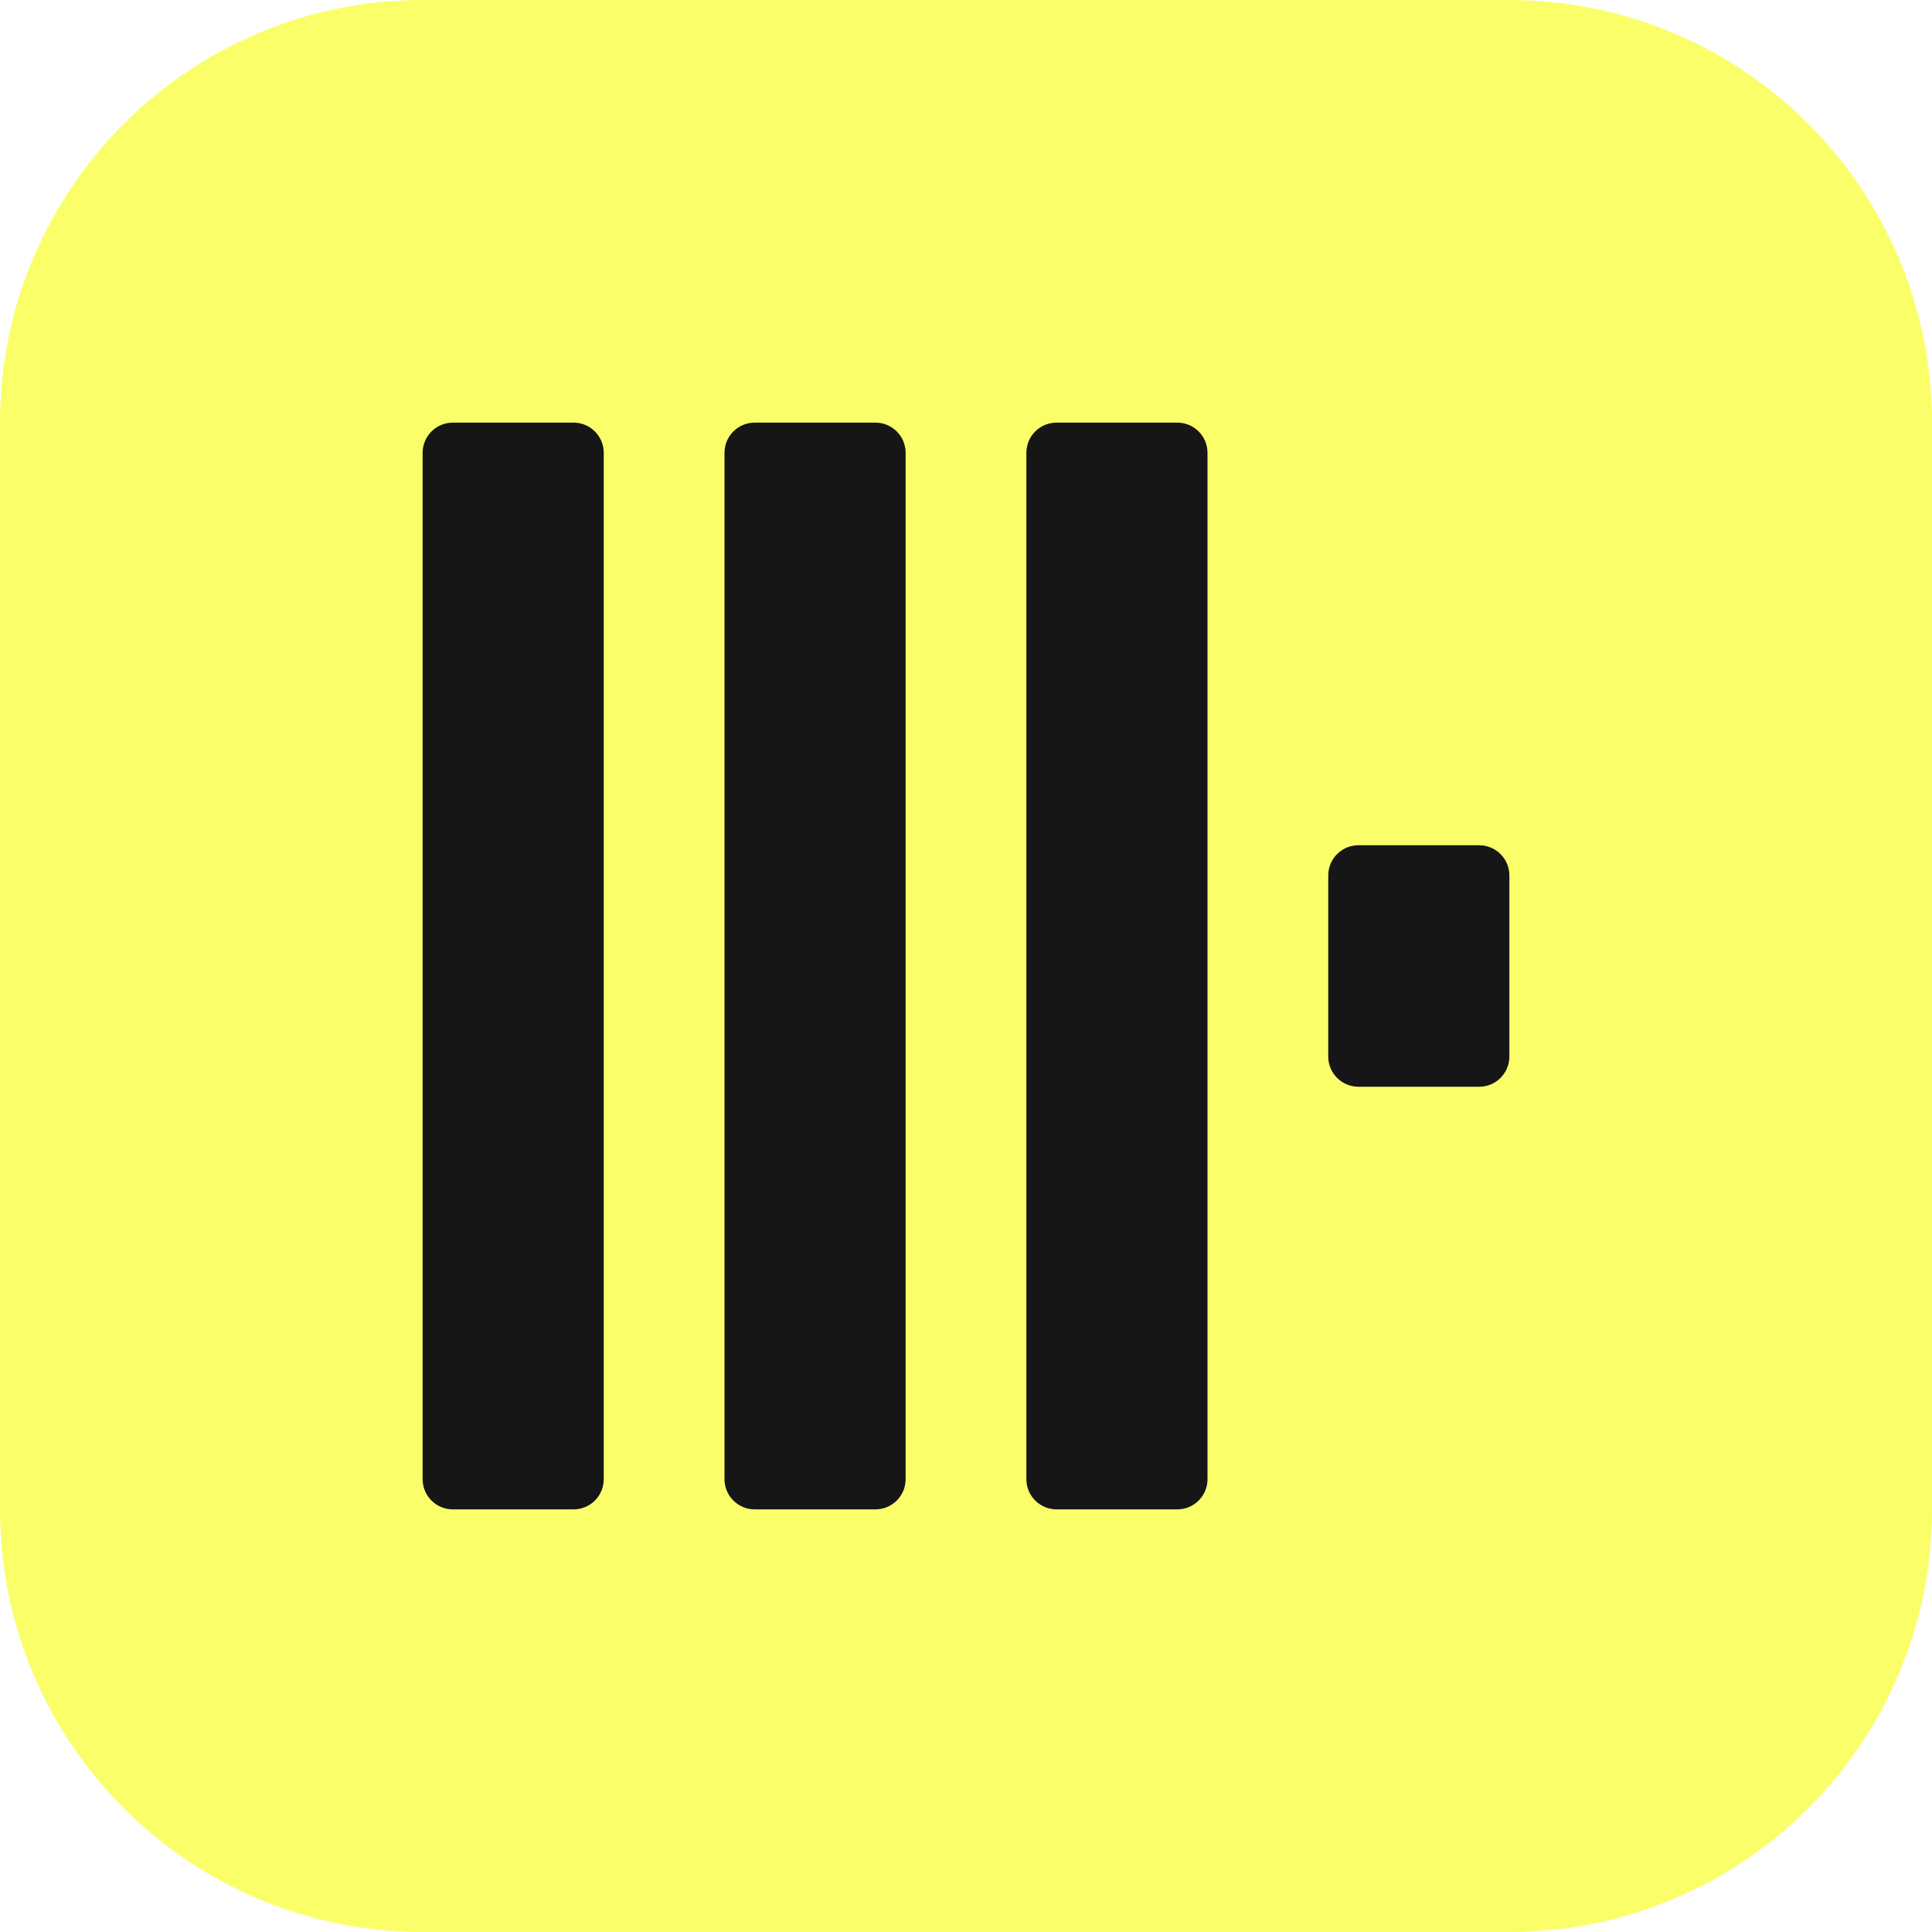
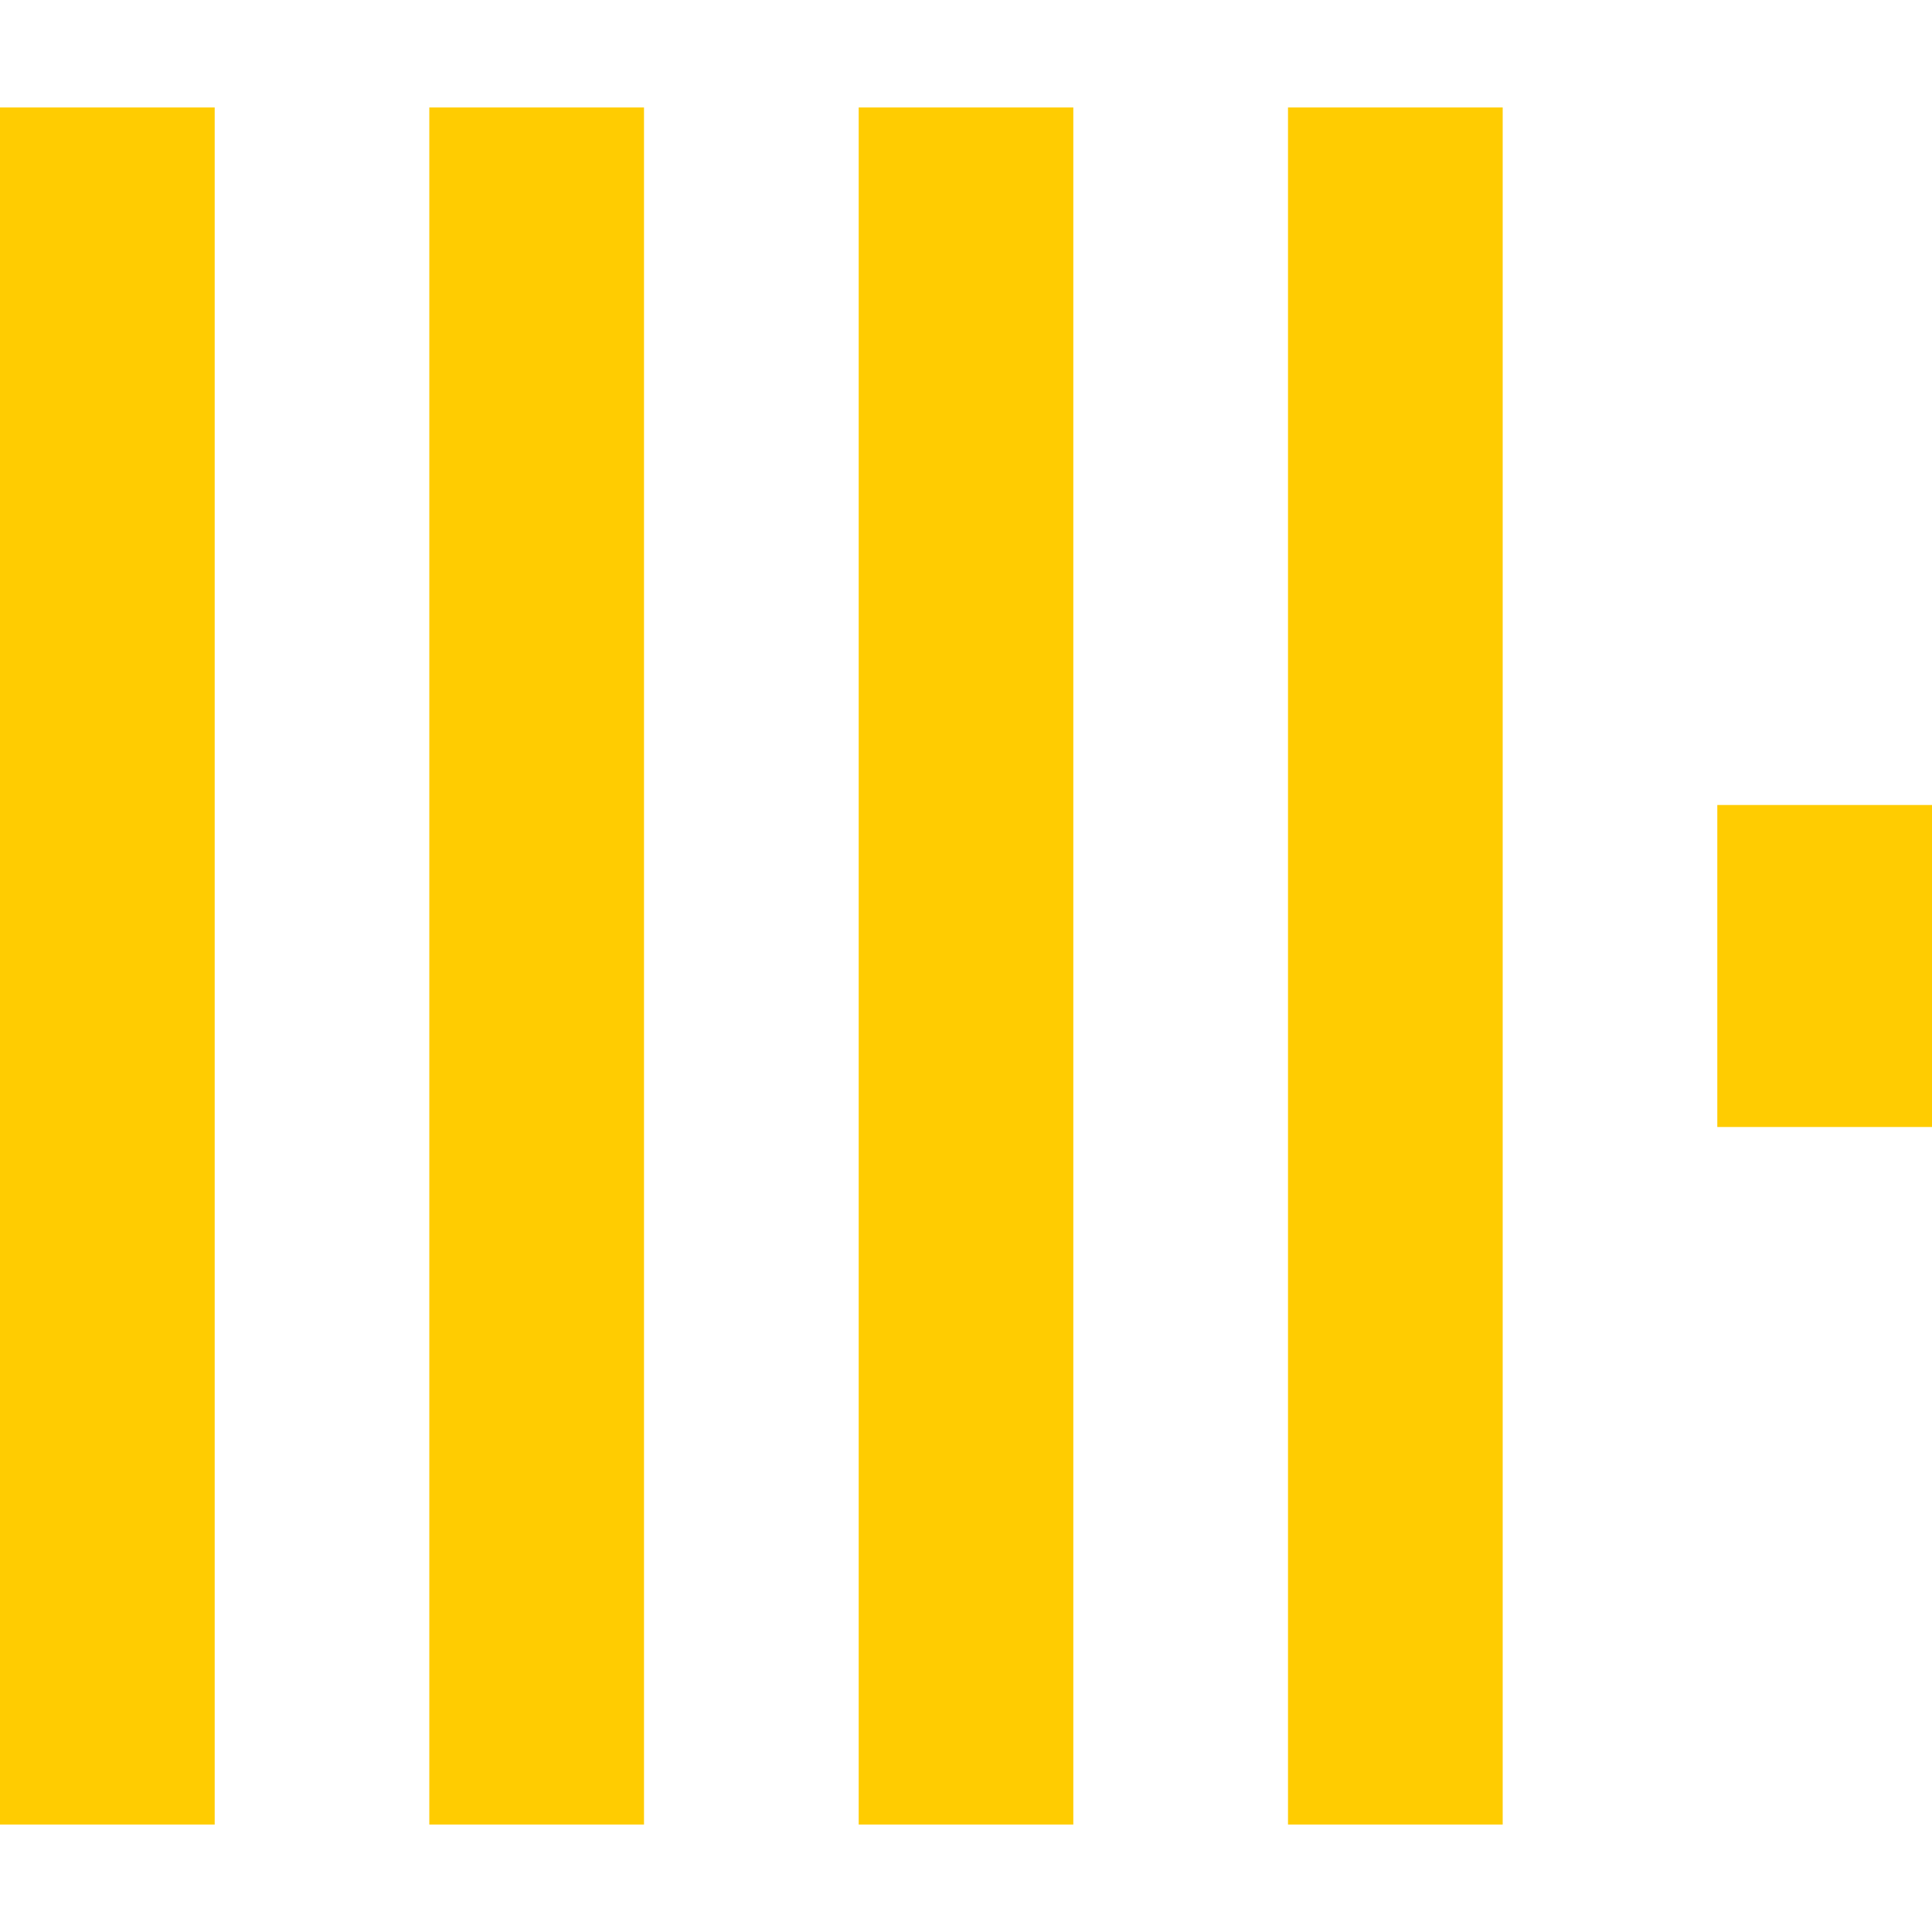
- <svg xmlns="http://www.w3.org/2000/svg" viewBox="0 0 64 64" role="img" aria-label="ClickHouse">
-   <rect width="64" height="64" rx="14" fill="#faff69" />
-   <g fill="#161616">
-     <rect x="14" y="14" width="6" height="36" rx="1" />
-     <rect x="24" y="14" width="6" height="36" rx="1" />
-     <rect x="34" y="14" width="6" height="36" rx="1" />
-     <rect x="44" y="28" width="6" height="8" rx="1" />
-   </g>
+ <svg xmlns="http://www.w3.org/2000/svg" fill="#FFCC01" role="img" viewBox="0 0 24 24">
+   <path d="M21.333 10H24v4h-2.667ZM16 1.335h2.667v21.33H16Zm-5.333 0h2.666v21.33h-2.666ZM0 22.665V1.335h2.667v21.33zm5.333-21.33H8v21.33H5.333Z" />
</svg>
